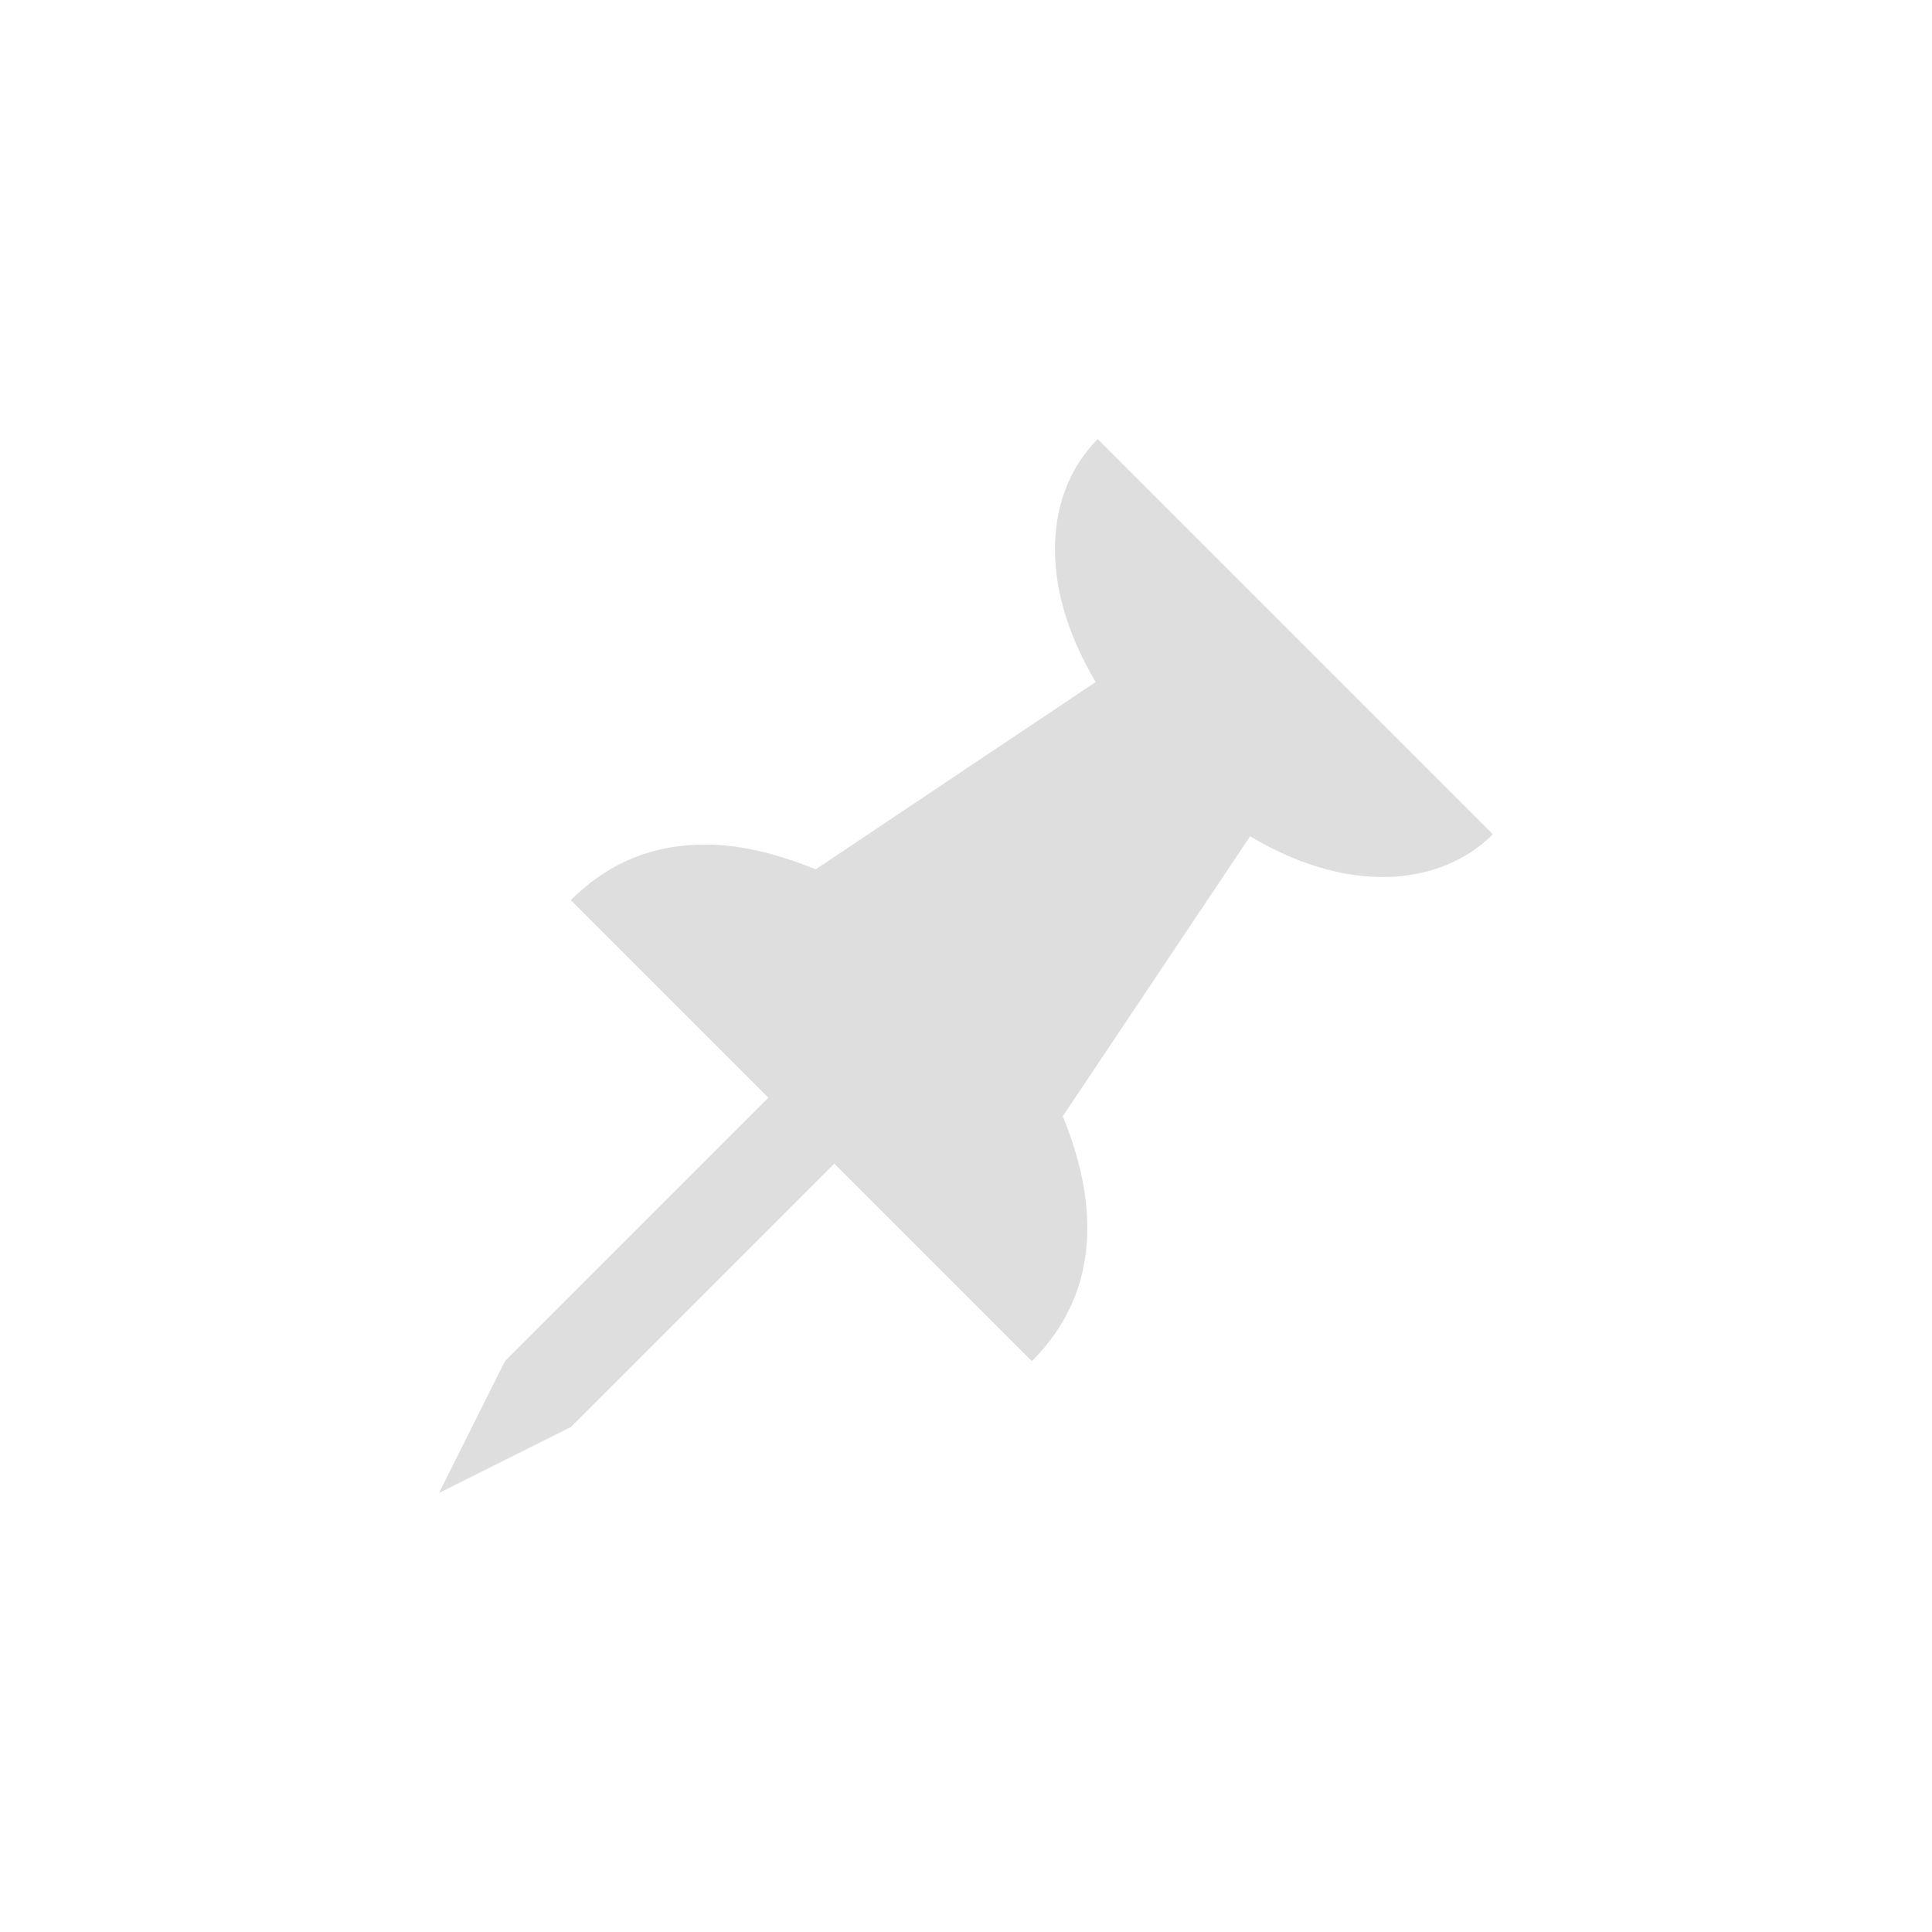
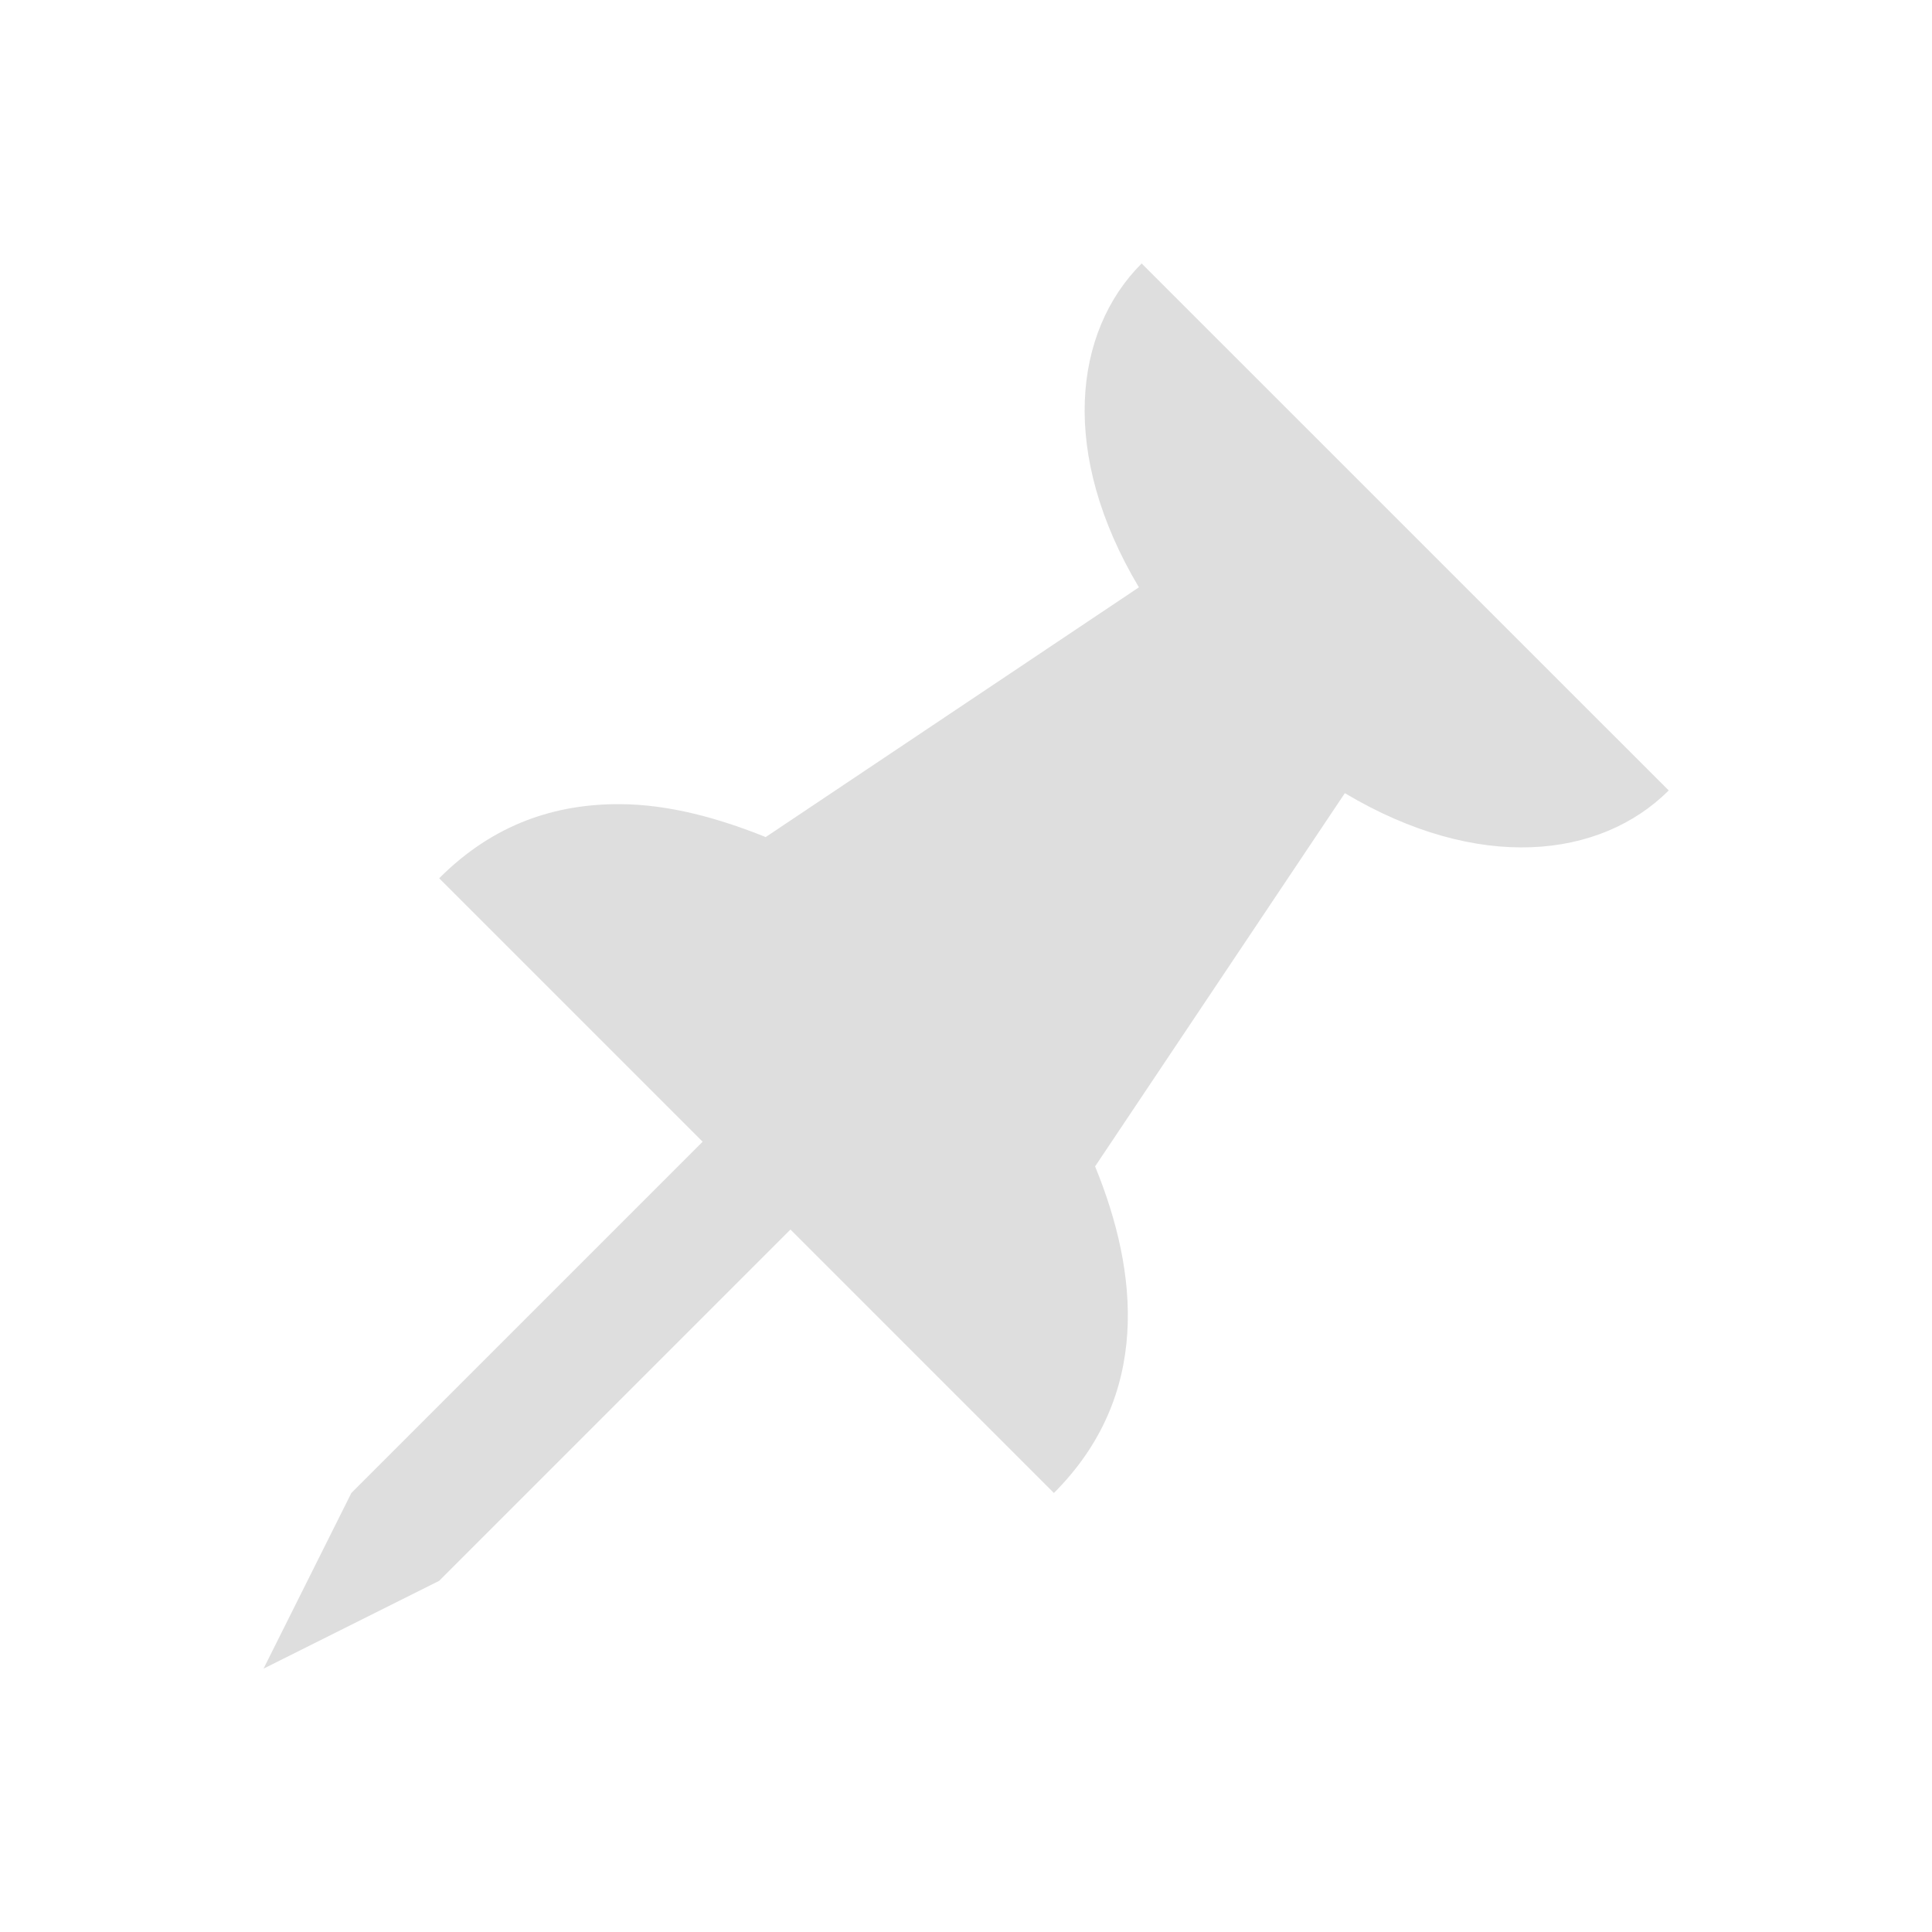
- <svg xmlns="http://www.w3.org/2000/svg" id="svg" width="100%" height="100%" version="1.1" viewBox="0 0 22 22">
-   <defs id="defs81">
-     <style id="current-color-scheme" type="text/css">
-    .ColorScheme-Text { color:#dedede; } .ColorScheme-Highlight { color:#5294e2; } .ColorScheme-ButtonBackground { color:#dedede; }
-   </style>
+ <svg xmlns="http://www.w3.org/2000/svg" id="svg" version="1.1" viewBox="0 0 22 22">
+   <defs>
+     <style id="current-color-scheme" type="text/css">.ColorScheme-Text { color:#dedede; } .ColorScheme-Highlight { color:#5294e2; } .ColorScheme-ButtonBackground { color:#dedede; }</style>
  </defs>
  <g id="slc-like" transform="translate(-1,-41)">
-     <rect id="rect3791" class="ColorScheme-Text" width="22" height="22" x="1" y="1" style="fill:currentColor;fill-opacity:0;stroke:none" />
-     <path id="path3795" class="ColorScheme-Text" d="M 9,6 C 6.929,6 5.25,7.679 5.25,9.75 5.25,13.5 10.5,16.5 12,18 13.5,16.5 18.75,13.5 18.75,9.75 18.75,7.679 17.071,6 15,6 13.77,6 12.684,6.586 12,7.5 11.316,6.586 10.23,6 9,6 Z" style="color:#dedede;opacity:1;fill:currentColor;fill-opacity:1;stroke-width:1" />
+     <rect class="ColorScheme-Text" x="1" y="1" width="22" height="22" fill-opacity="0" />
+     <path class="ColorScheme-Text" d="m8 4c-2.761 0-5 2.239-5 5 0 5 7 9 9 11 2-2 9-6 9-11 0-2.761-2.239-5-5-5-1.64 0-3.088 0.781-4 2-0.912-1.219-2.36-2-4-2z" color="#dedede" fill="currentColor" />
  </g>
  <g id="slc-share" transform="translate(39,-1)">
-     <rect id="rect3833" class="ColorScheme-Text" width="22" height="22" x="1" y="1" style="fill:currentColor;fill-opacity:0;stroke:none" />
-     <path id="path3837" class="ColorScheme-Text" d="m 16.5,6 c -1.243,0 -2.25,1.007 -2.25,2.25 0,0.066 0.018,0.123 0.023,0.188 L 9.211,10.547 C 8.798,10.061 8.187,9.75 7.5,9.75 6.257,9.75 5.25,10.757 5.25,12 c 0,1.243 1.007,2.25 2.25,2.25 0.687,0 1.298,-0.311 1.711,-0.797 L 14.273,15.562 c -0.005,0.064 -0.023,0.122 -0.023,0.188 0,1.243 1.007,2.25 2.25,2.25 1.243,0 2.25,-1.007 2.25,-2.25 0,-1.243 -1.007,-2.25 -2.25,-2.25 -0.687,0 -1.298,0.311 -1.711,0.797 L 9.727,12.188 C 9.732,12.123 9.75,12.066 9.75,12 9.75,11.934 9.732,11.877 9.727,11.812 l 5.062,-2.109 C 15.202,10.189 15.813,10.5 16.5,10.5 17.743,10.5 18.75,9.493 18.75,8.25 18.75,7.007 17.743,6 16.5,6 Z m 0,1.5 c 0.414,0 0.75,0.336 0.75,0.75 C 17.25,8.664 16.914,9 16.5,9 16.086,9 15.75,8.664 15.75,8.25 15.75,7.836 16.086,7.5 16.5,7.5 Z m -9,3.75 c 0.414,0 0.75,0.336 0.75,0.75 0,0.414 -0.336,0.75 -0.75,0.75 -0.414,0 -0.75,-0.336 -0.75,-0.75 0,-0.414 0.336,-0.75 0.75,-0.75 z m 9,3.75 c 0.414,0 0.75,0.336 0.75,0.75 0,0.414 -0.336,0.75 -0.75,0.75 -0.414,0 -0.75,-0.336 -0.75,-0.75 0,-0.414 0.336,-0.75 0.75,-0.75 z" style="color:#dedede;opacity:1;fill:currentColor;fill-opacity:1;stroke-width:1" />
+     <rect class="ColorScheme-Text" x="1" y="1" width="22" height="22" fill-opacity="0" />
+     <path class="ColorScheme-Text" d="m18 4c-1.657 0-3 1.343-3 3 0 0.087 0.024 0.165 0.031 0.25l-6.75 2.812c-0.55-0.647-1.365-1.062-2.281-1.062-1.657 0-3 1.343-3 3s1.343 3 3 3c0.916 0 1.731-0.415 2.281-1.062l6.75 2.812c-0.007 0.085-0.031 0.163-0.031 0.25 0 1.657 1.343 3 3 3 1.657 0 3-1.343 3-3 0-1.657-1.343-3-3-3-0.916 0-1.731 0.415-2.281 1.062l-6.75-2.812c0.007-0.085 0.031-0.163 0.031-0.25 0-0.087-0.024-0.165-0.031-0.25l6.75-2.812c0.55 0.647 1.365 1.062 2.281 1.062 1.657 0 3-1.343 3-3 0-1.657-1.343-3-3-3zm0 2c0.552 0 1 0.448 1 1 0 0.552-0.448 1-1 1-0.552 0-1-0.448-1-1 0-0.552 0.448-1 1-1zm-12 5c0.552 0 1 0.448 1 1 0 0.552-0.448 1-1 1-0.552 0-1-0.448-1-1 0-0.552 0.448-1 1-1zm12 5c0.552 0 1 0.448 1 1 0 0.552-0.448 1-1 1-0.552 0-1-0.448-1-1 0-0.552 0.448-1 1-1z" color="#dedede" fill="currentColor" />
  </g>
  <g id="slc-connect" transform="translate(-1,-1)">
-     <rect id="rect3009" class="ColorScheme-Text" width="22" height="22" x="1" y="1" style="fill:currentColor;fill-opacity:0;stroke:none" />
-     <path id="rect3845" class="ColorScheme-Text" d="m 13.5,6 c -0.584,0.584 -0.703,1.627 -0.023,2.766 l -3.188,2.133 C 9.893,10.739 9.467,10.619 9.047,10.617 8.5,10.614 7.969,10.781 7.5,11.25 l 2.25,2.25 -3,3 -0.75,1.5 1.5,-0.75 3,-3 2.25,2.25 c 0.83,-0.83 0.724,-1.881 0.352,-2.789 l 2.133,-3.188 C 16.373,11.203 17.416,11.084 18,10.5 Z" style="color:#dedede;opacity:1;fill:currentColor;fill-opacity:1;stroke-width:1" />
+     <rect class="ColorScheme-Text" x="1" y="1" width="22" height="22" fill-opacity="0" />
+     <path class="ColorScheme-Text" d="m14 4c-0.778 0.778-0.937 2.169-0.031 3.688l-4.25 2.844c-0.528-0.213-1.096-0.372-1.656-0.375-0.729-0.004-1.438 0.219-2.062 0.844l3 3-4 4-1 2 2-1 4-4 3 3c1.107-1.107 0.965-2.508 0.469-3.719l2.844-4.25c1.519 0.905 2.909 0.747 3.688-0.031z" color="#dedede" fill="currentColor" />
  </g>
</svg>
